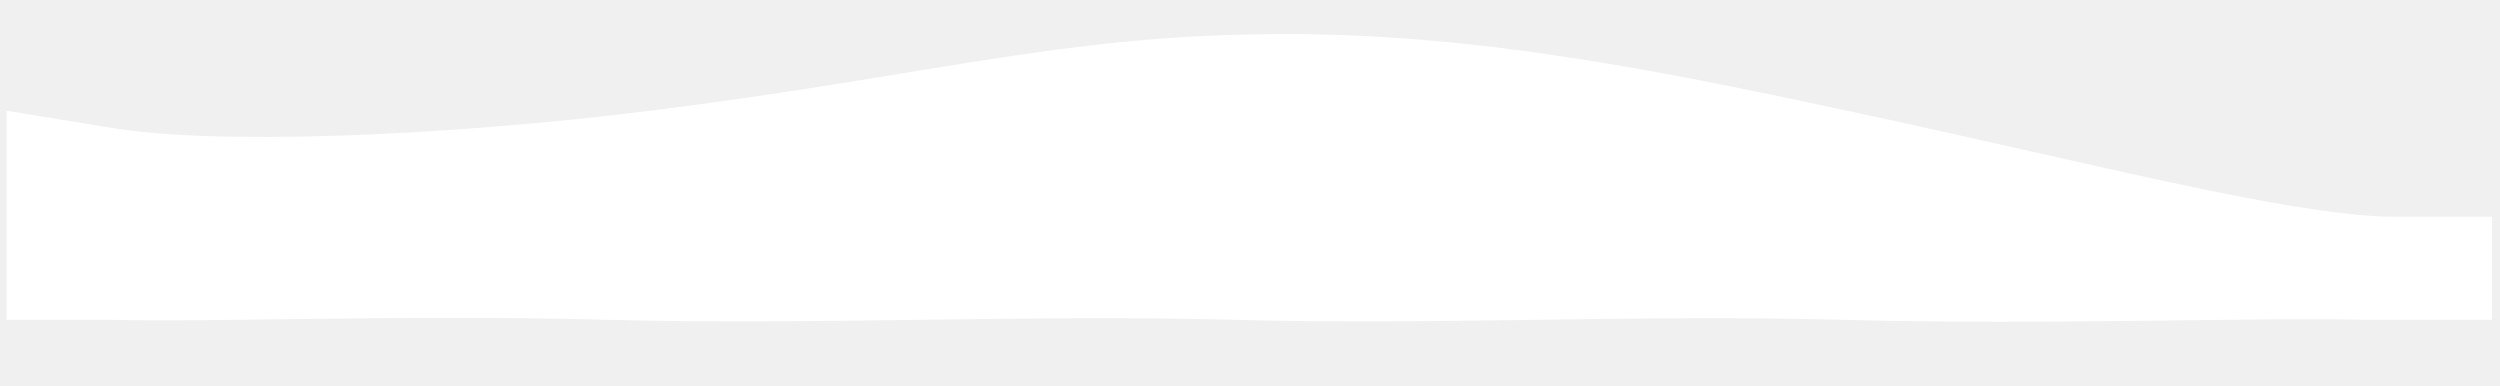
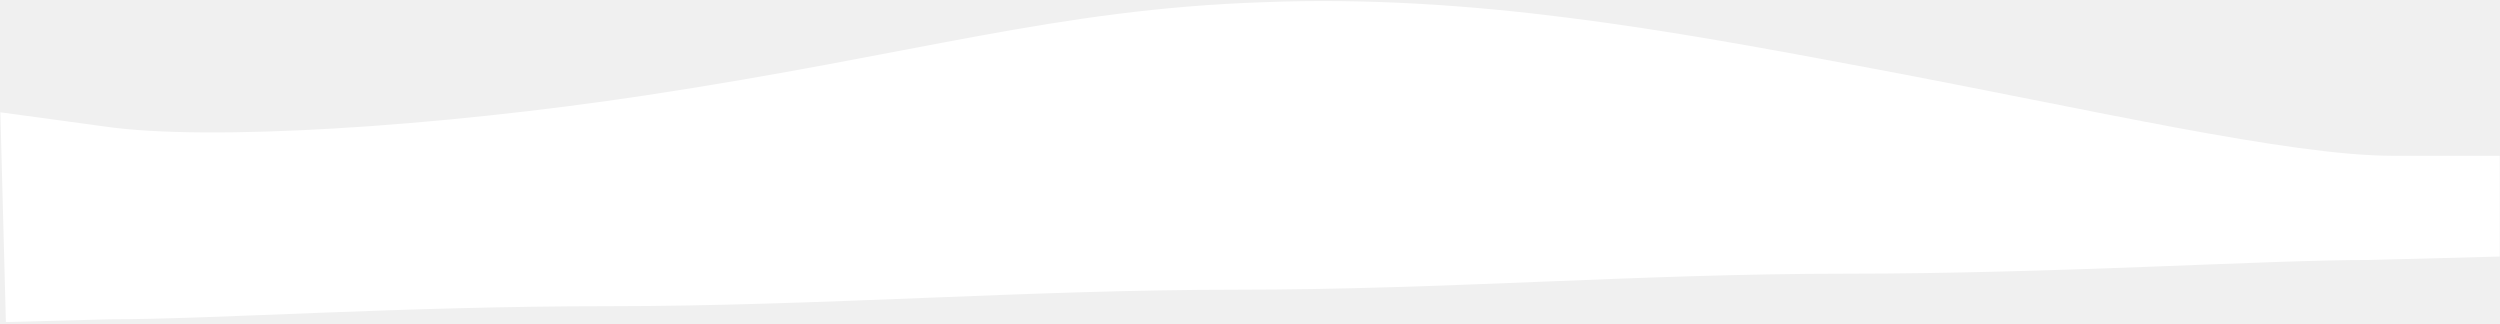
- <svg xmlns="http://www.w3.org/2000/svg" width="1583" height="244" fill="none">
-   <path fill-rule="evenodd" clip-rule="evenodd" d="M4.238 70.147L69.603 80.8C134.952 92.091 280 86.537 411.5 70.147c172.5-21.5 259.683-47.48 391-48.5 131.334-1.656 254 24.116 383.5 52 137 29.5 260.72 61.835 326.32 63.558h65.6V202.5h-82.42c-65.6-1.723-198.3 3.446-329.5 0s-253.8 3.446-385 0-264.8 3.446-396 0-249.797 1.723-315.397 0H4.238V70.147z" fill="#fff" />
+ <svg xmlns="http://www.w3.org/2000/svg" width="1577" height="204" fill="none">
+   <path fill-rule="evenodd" clip-rule="evenodd" d="M.233 70.835l65.623 8.933c65.623 9.571 210.475.21 341.499-19.627C579.232 34.12 665.702 5.86 796.947 1.392 928.192-3.713 1051.49 18.83 1181.68 43.305c137.73 25.892 262.25 54.967 327.87 54.967h67.29v63.55l-82.38 2.164c-65.63 0-198.14 8.652-329.39 8.652-131.24 0-253.622 10.109-384.867 10.109s-264.618 10.397-395.863 10.397c-131.246 0-249.666 8.282-315.289 8.282L3.71 203.142.233 70.835z" fill="#fff" />
</svg>
